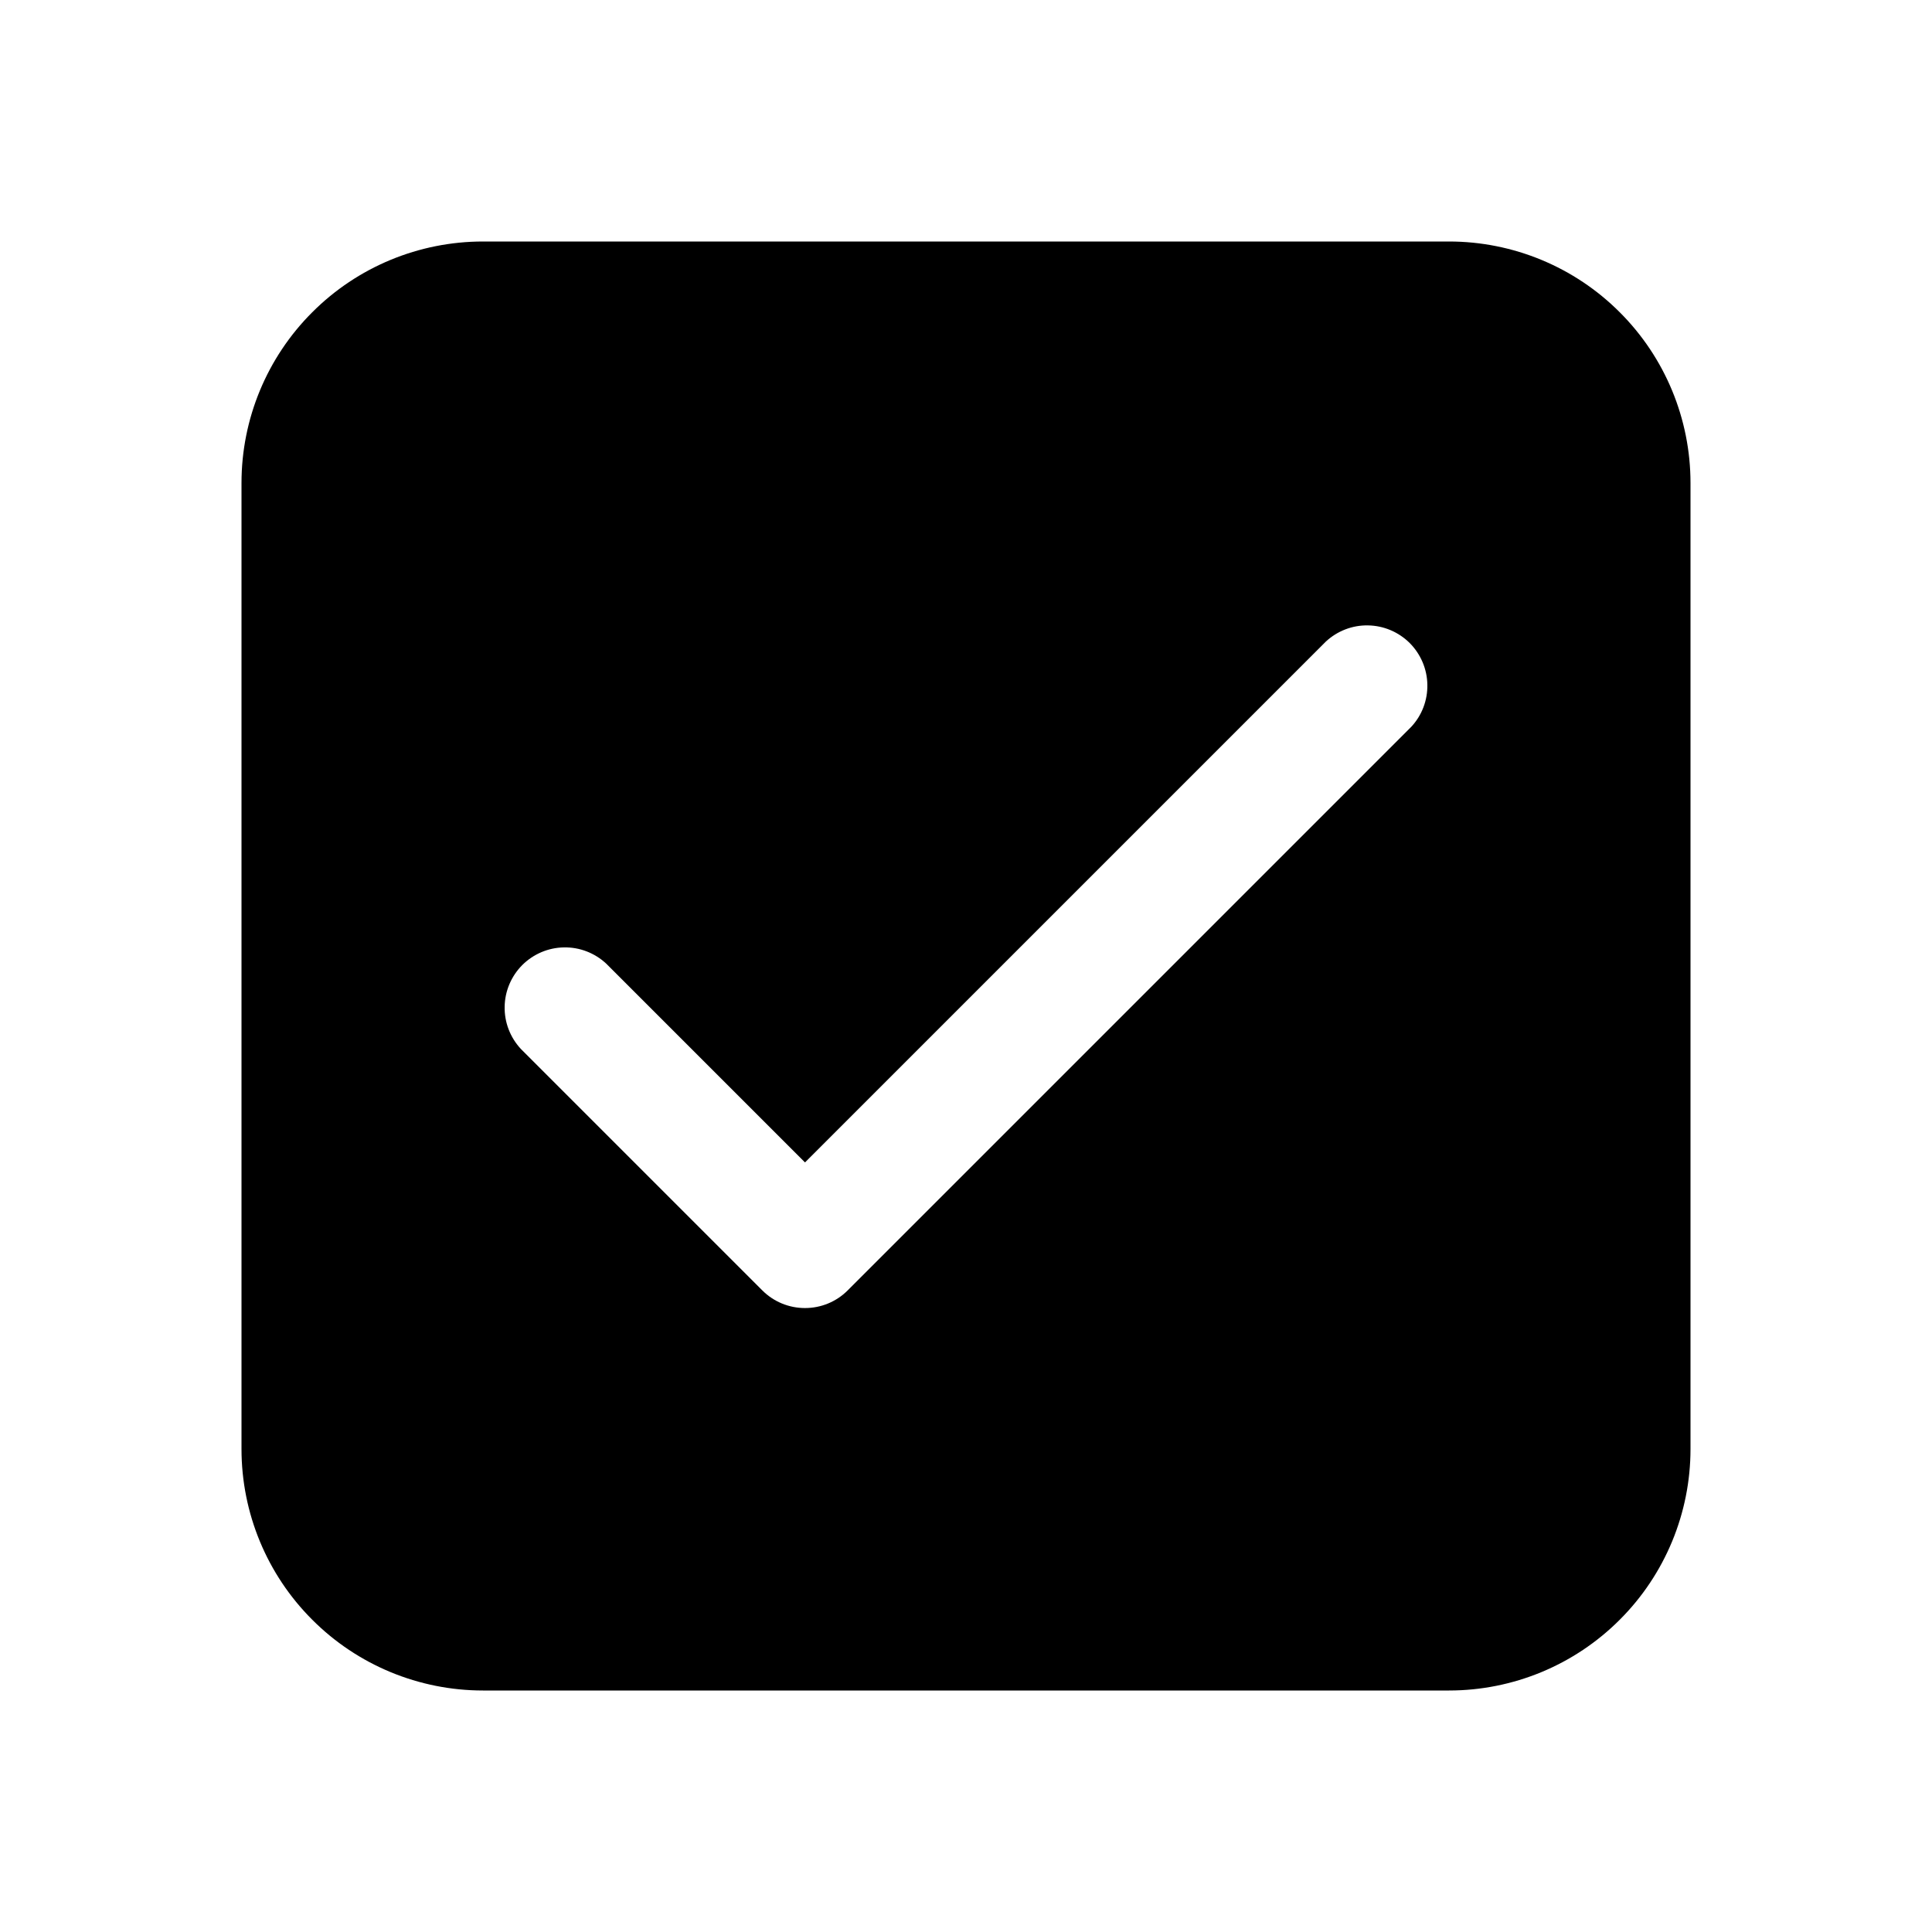
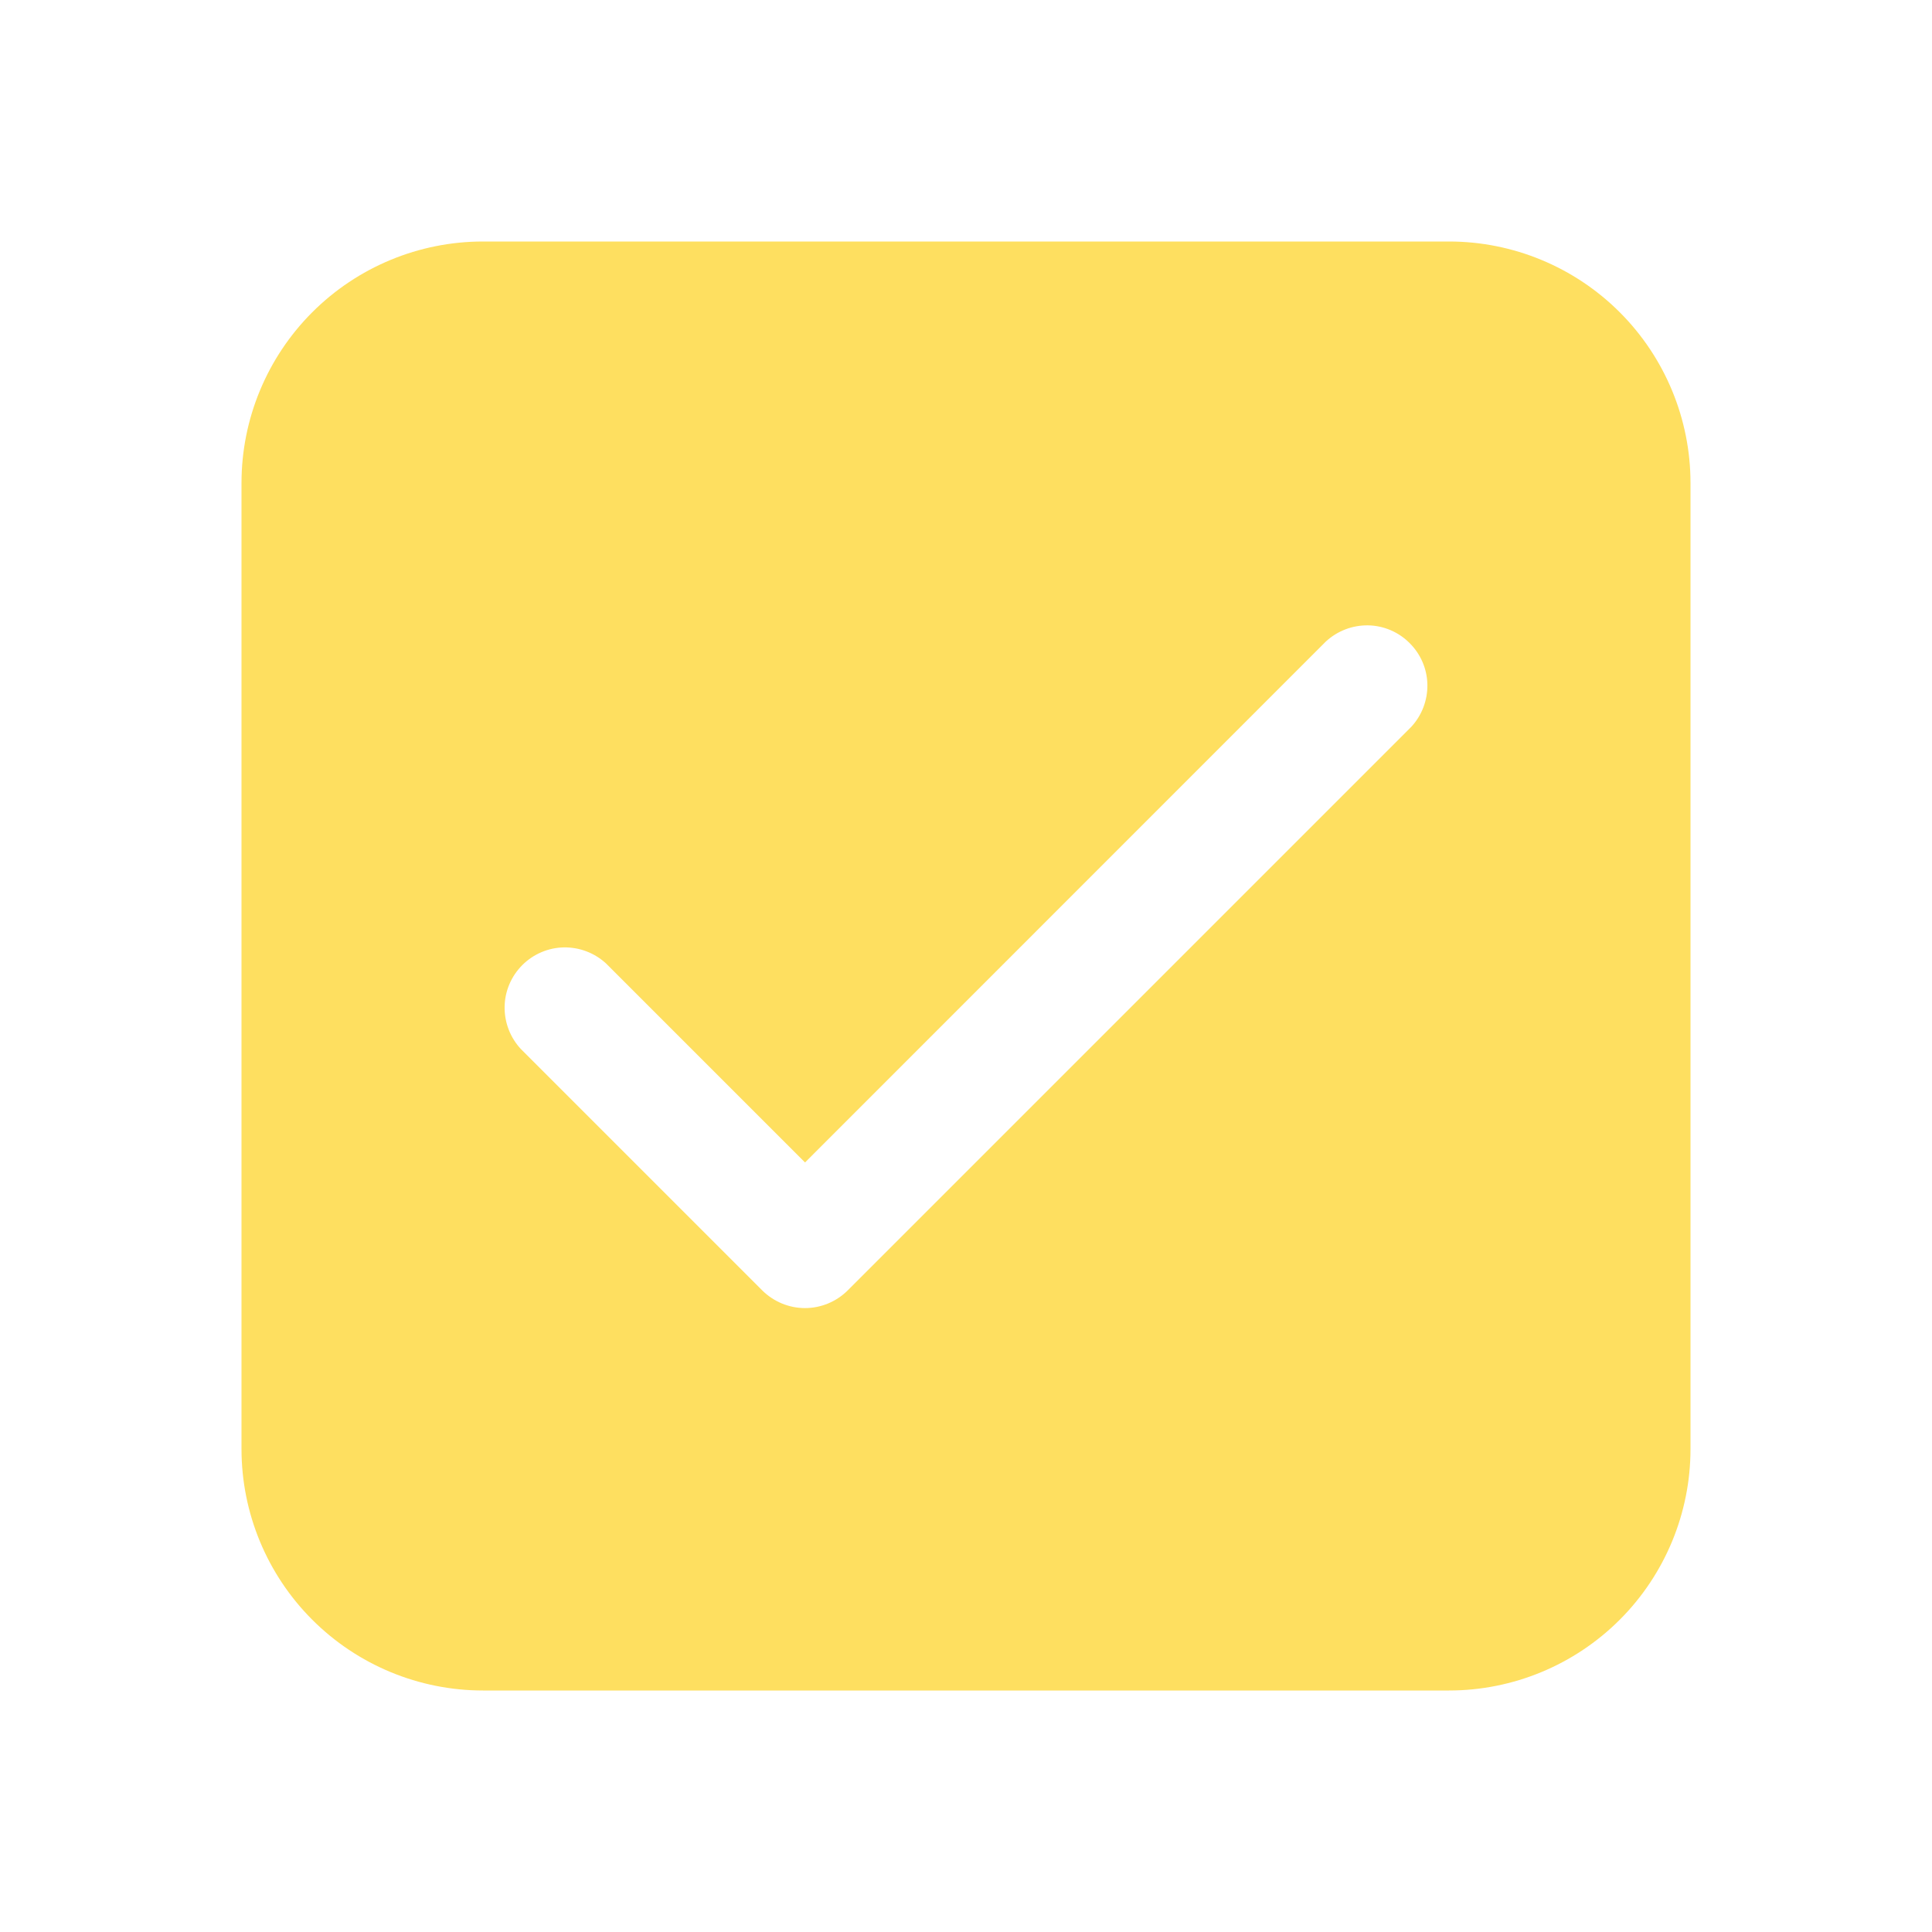
- <svg xmlns="http://www.w3.org/2000/svg" width="24" height="24" viewBox="0 0 24 24" fill="none">
-   <path d="M18 3C18.796 3 19.559 3.316 20.121 3.879C20.684 4.441 21 5.204 21 6V18C21 18.796 20.684 19.559 20.121 20.121C19.559 20.684 18.796 21 18 21H6C5.204 21 4.441 20.684 3.879 20.121C3.316 19.559 3 18.796 3 18V6C3 5.204 3.316 4.441 3.879 3.879C4.441 3.316 5.204 3 6 3H18ZM16.47 7.97L10 14.44L7.53 11.97C7.388 11.838 7.2 11.765 7.005 11.769C6.811 11.772 6.626 11.851 6.488 11.988C6.351 12.126 6.272 12.311 6.269 12.505C6.265 12.7 6.338 12.888 6.47 13.03L9.47 16.03C9.611 16.171 9.801 16.249 10 16.249C10.199 16.249 10.389 16.171 10.53 16.03L17.53 9.03C17.663 8.888 17.735 8.7 17.731 8.505C17.728 8.311 17.649 8.126 17.512 7.988C17.374 7.851 17.189 7.772 16.994 7.769C16.8 7.765 16.612 7.838 16.47 7.97Z" fill="black" />
+ <svg xmlns="http://www.w3.org/2000/svg" width="16" height="16" viewBox="0 0 16 16" fill="none">
+   <path d="M12 2C12.53 2 13.039 2.211 13.414 2.586C13.789 2.961 14 3.47 14 4V12C14 12.53 13.789 13.039 13.414 13.414C13.039 13.789 12.53 14 12 14H4C3.47 14 2.961 13.789 2.586 13.414C2.211 13.039 2 12.53 2 12V4C2 3.47 2.211 2.961 2.586 2.586C2.961 2.211 3.47 2 4 2H12ZM10.98 5.313L6.667 9.627L5.02 7.98C4.925 7.892 4.8 7.844 4.67 7.846C4.541 7.848 4.417 7.901 4.326 7.992C4.234 8.084 4.181 8.207 4.179 8.337C4.177 8.467 4.225 8.592 4.313 8.687L6.313 10.687C6.407 10.78 6.534 10.833 6.667 10.833C6.799 10.833 6.926 10.78 7.02 10.687L11.687 6.02C11.775 5.925 11.823 5.8 11.821 5.67C11.819 5.541 11.766 5.417 11.674 5.326C11.583 5.234 11.459 5.181 11.33 5.179C11.2 5.177 11.075 5.225 10.98 5.313Z" fill="#FEDF60" />
</svg>
